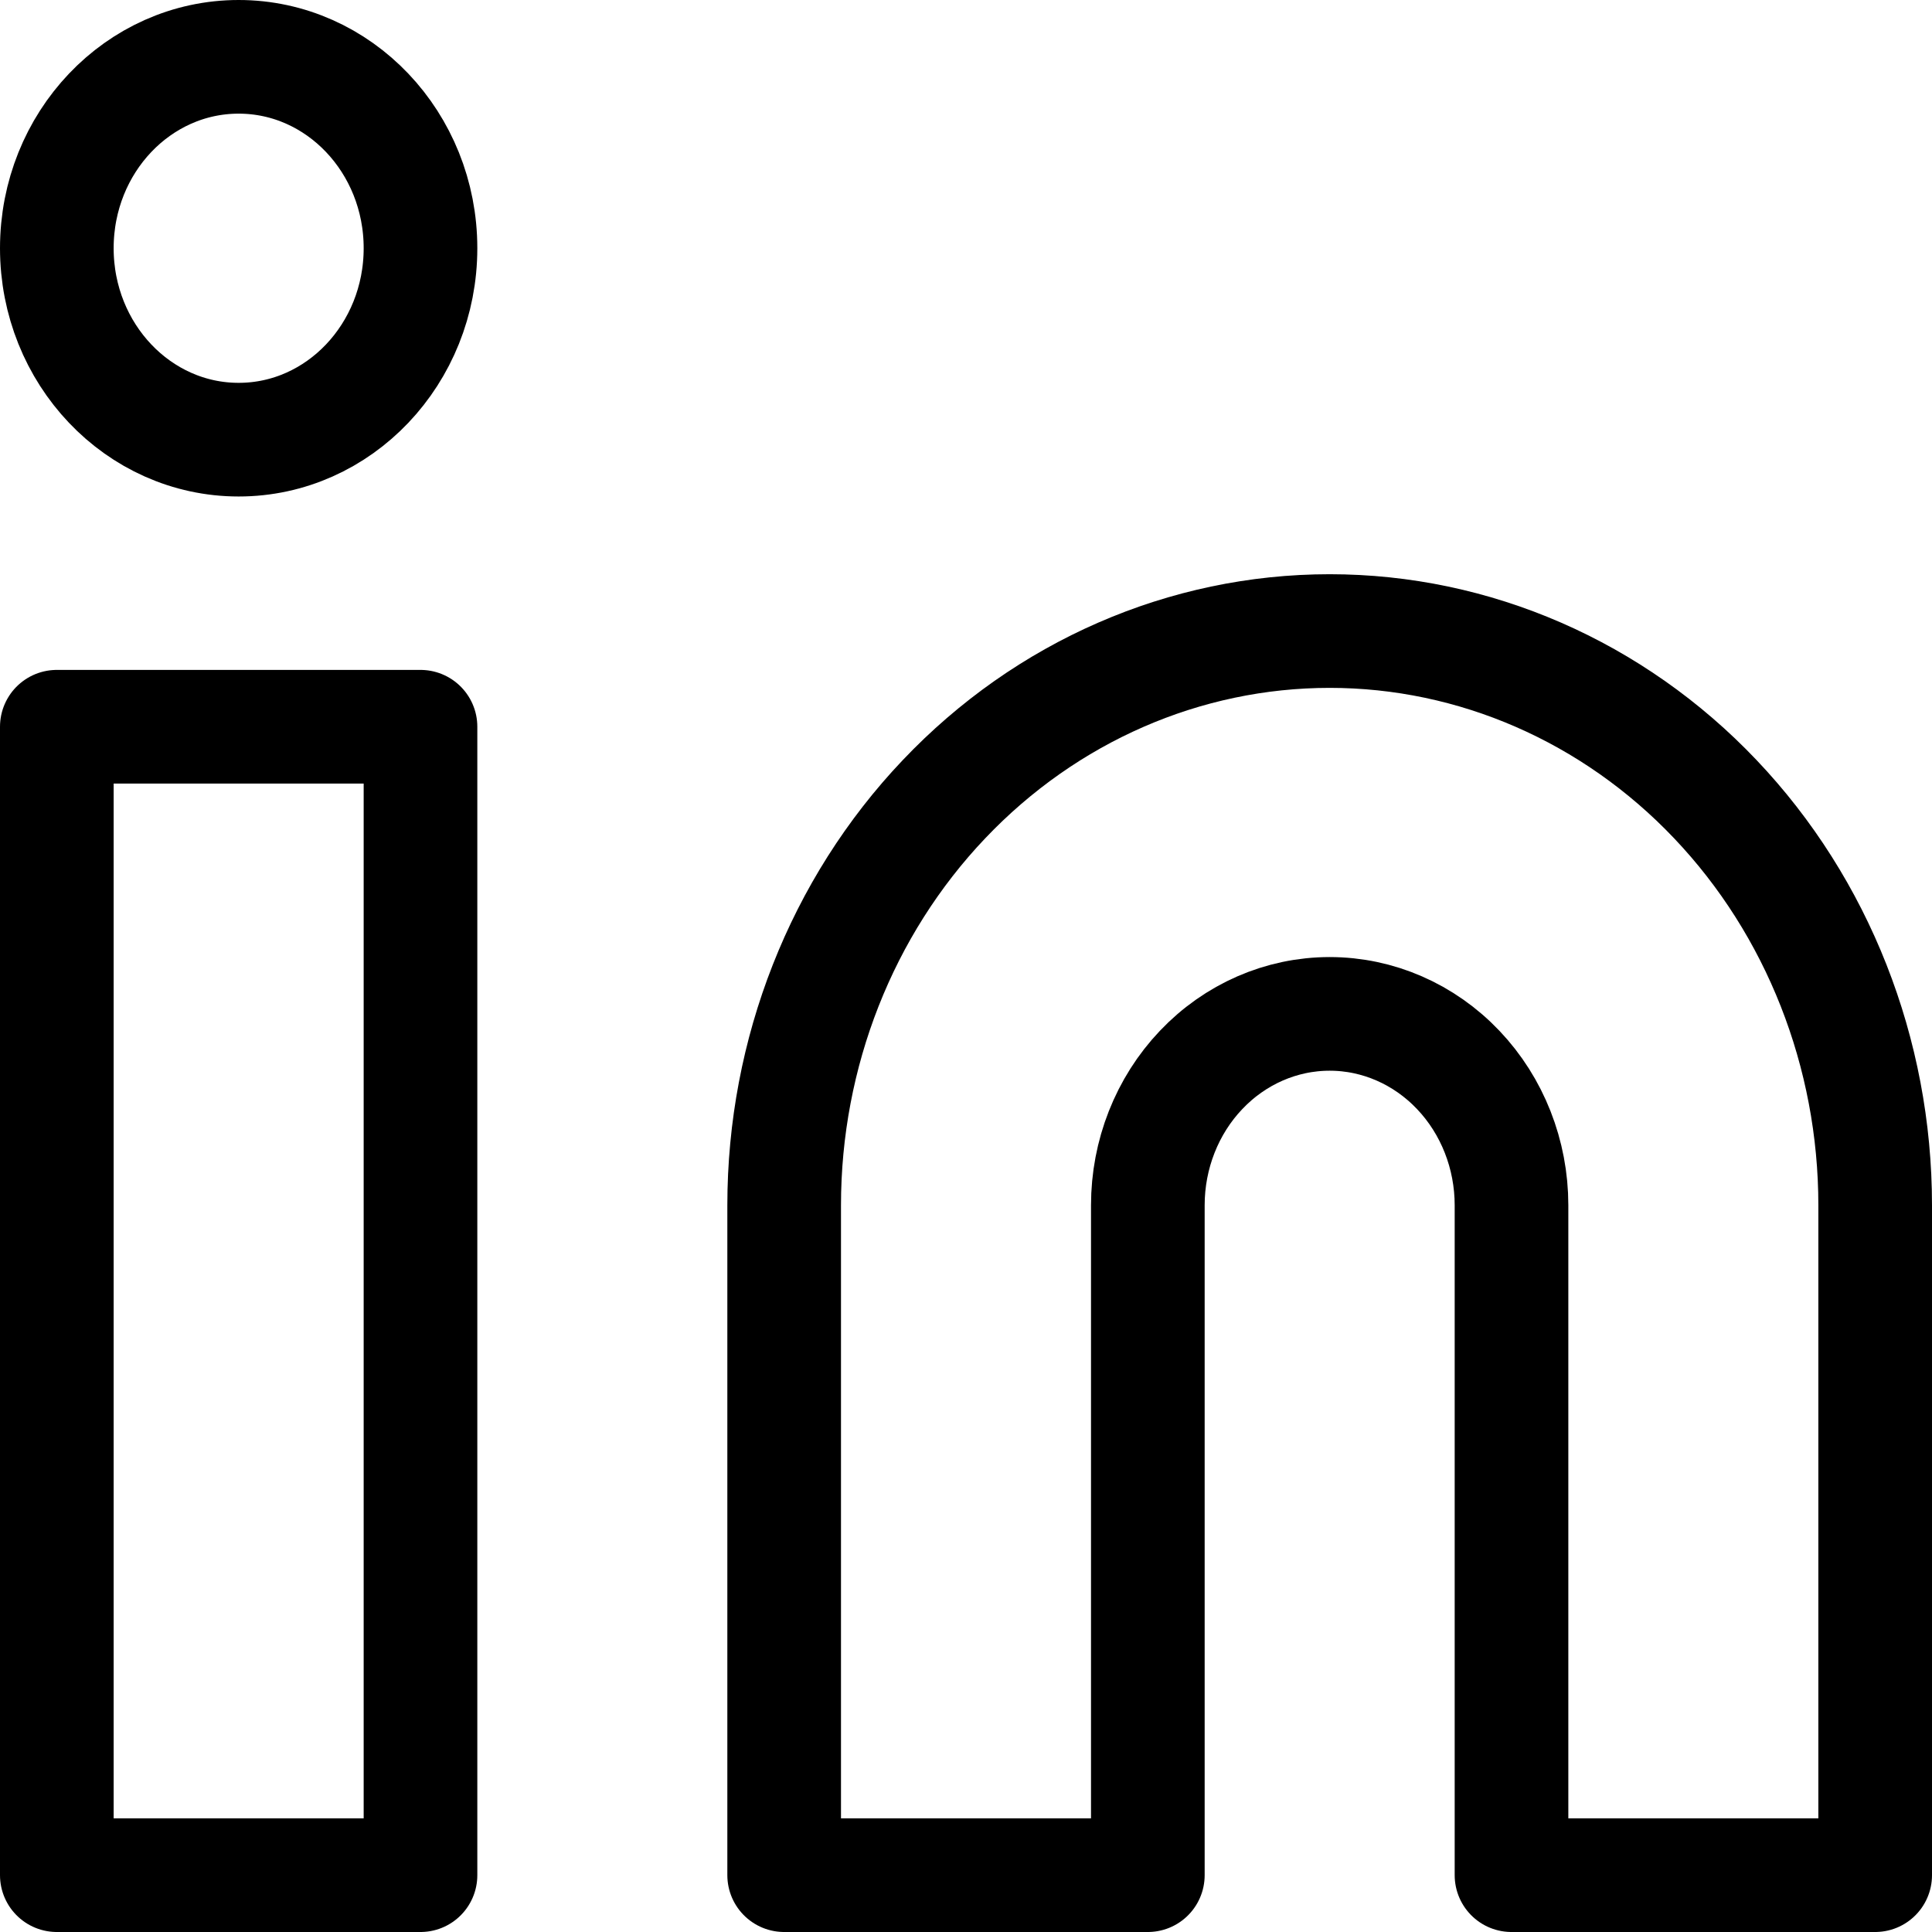
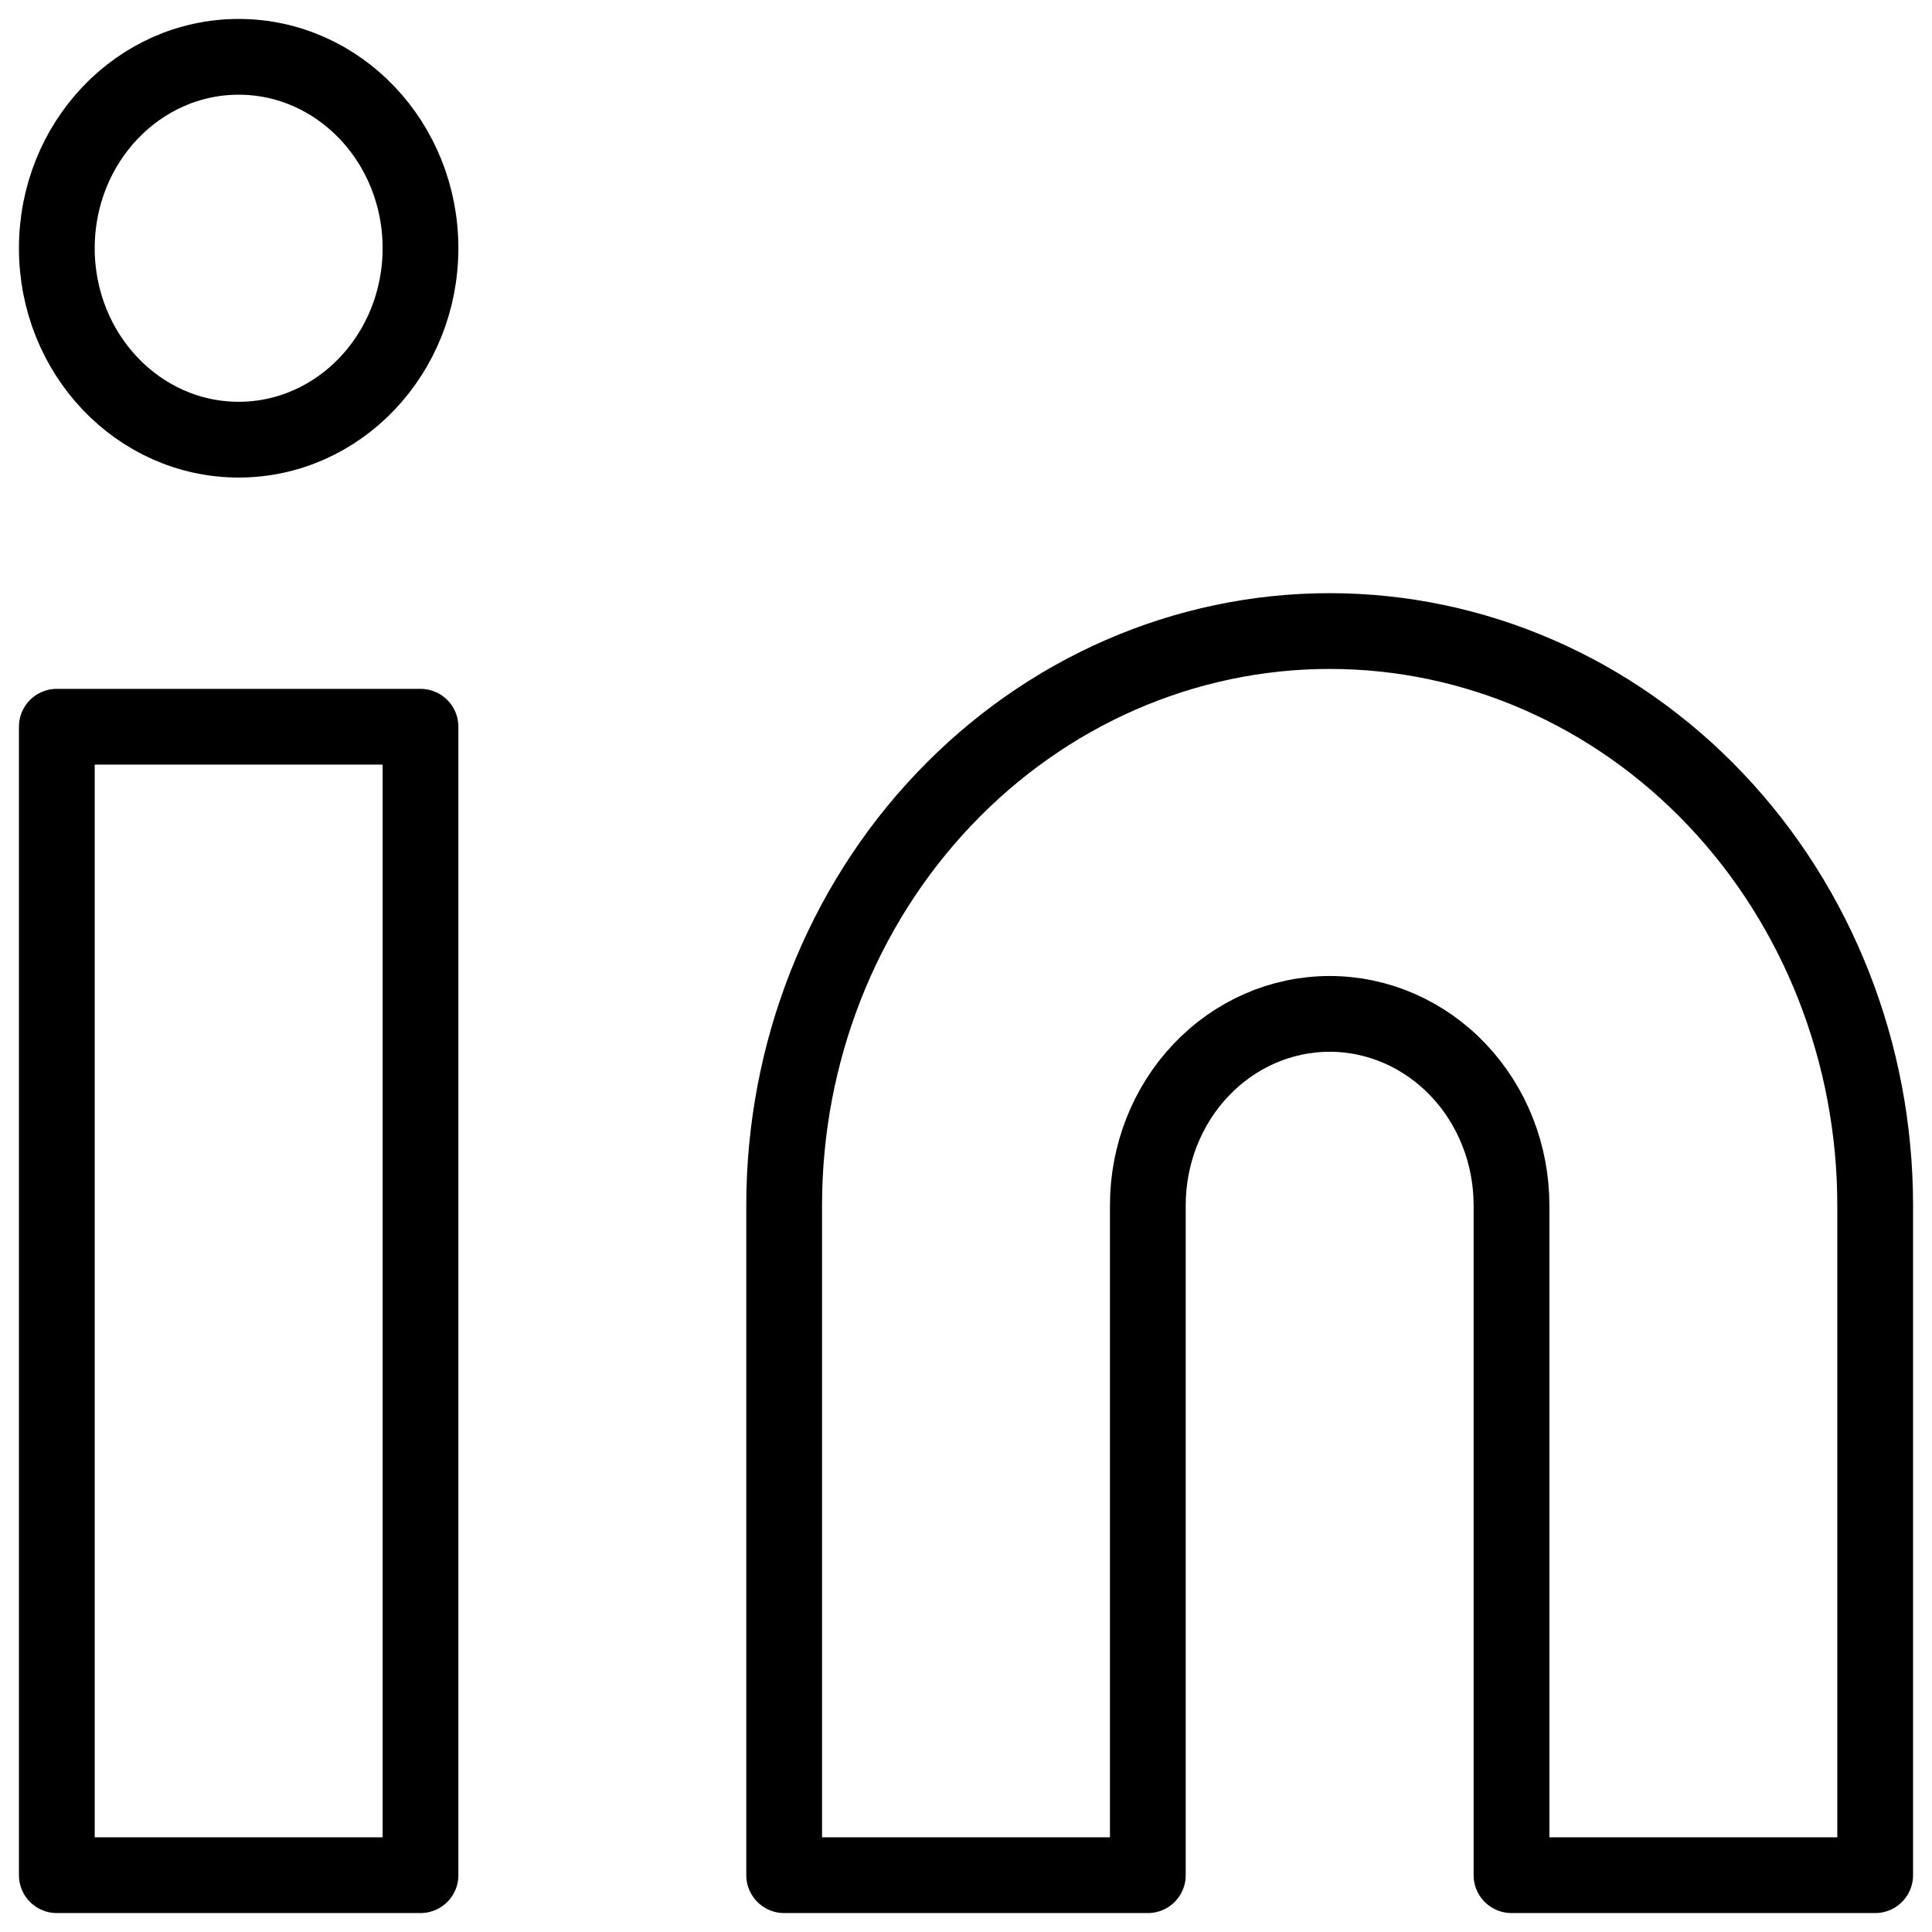
<svg xmlns="http://www.w3.org/2000/svg" width="25.5" height="25.5" viewBox="0 0 25.5 25.5" fill="none">
-   <path id="Vector" d="M22.641 10.549C23.991 11.97 24.75 13.898 24.75 15.908L24.75 24.75L19.95 24.75L19.95 15.908C19.95 15.238 19.697 14.595 19.247 14.122C18.797 13.648 18.186 13.382 17.55 13.382C16.913 13.382 16.303 13.648 15.853 14.122C15.403 14.595 15.15 15.238 15.15 15.908L15.15 24.75L10.35 24.75L10.35 15.908C10.35 13.898 11.108 11.97 12.459 10.549C13.809 9.127 15.64 8.329 17.55 8.329C19.459 8.329 21.291 9.127 22.641 10.549ZM5.55 9.592L5.55 24.75L0.75 24.75L0.75 9.592L5.55 9.592Z" stroke="currentColor" stroke-opacity="1" stroke-width="1.5" stroke-linejoin="round" />
-   <path id="Vector" d="M3.15 5.803C1.825 5.803 0.75 4.671 0.75 3.276C0.75 1.881 1.825 0.75 3.15 0.75C4.475 0.75 5.55 1.881 5.55 3.276C5.55 4.671 4.475 5.803 3.15 5.803Z" stroke="currentColor" stroke-opacity="1" stroke-width="1.5" stroke-linejoin="round" />
+   <path id="Vector" d="M22.641 10.549C23.991 11.97 24.75 13.898 24.75 15.908L24.75 24.75L19.95 24.75L19.95 15.908C19.95 15.238 19.697 14.595 19.247 14.122C18.797 13.648 18.186 13.382 17.55 13.382C16.913 13.382 16.303 13.648 15.853 14.122C15.403 14.595 15.15 15.238 15.15 15.908L15.15 24.75L10.35 24.75L10.35 15.908C10.35 13.898 11.108 11.97 12.459 10.549C13.809 9.127 15.64 8.329 17.55 8.329C19.459 8.329 21.291 9.127 22.641 10.549ZM5.55 9.592L5.55 24.75L0.75 24.75L0.75 9.592L5.55 9.592Z" stroke="currentColor" stroke-opacity="1" stroke-linejoin="round" />
+   <path id="Vector" d="M3.15 5.803C1.825 5.803 0.75 4.671 0.75 3.276C0.75 1.881 1.825 0.75 3.15 0.75C4.475 0.75 5.55 1.881 5.55 3.276C5.55 4.671 4.475 5.803 3.15 5.803Z" stroke="currentColor" stroke-opacity="1" stroke-linejoin="round" />
</svg>
